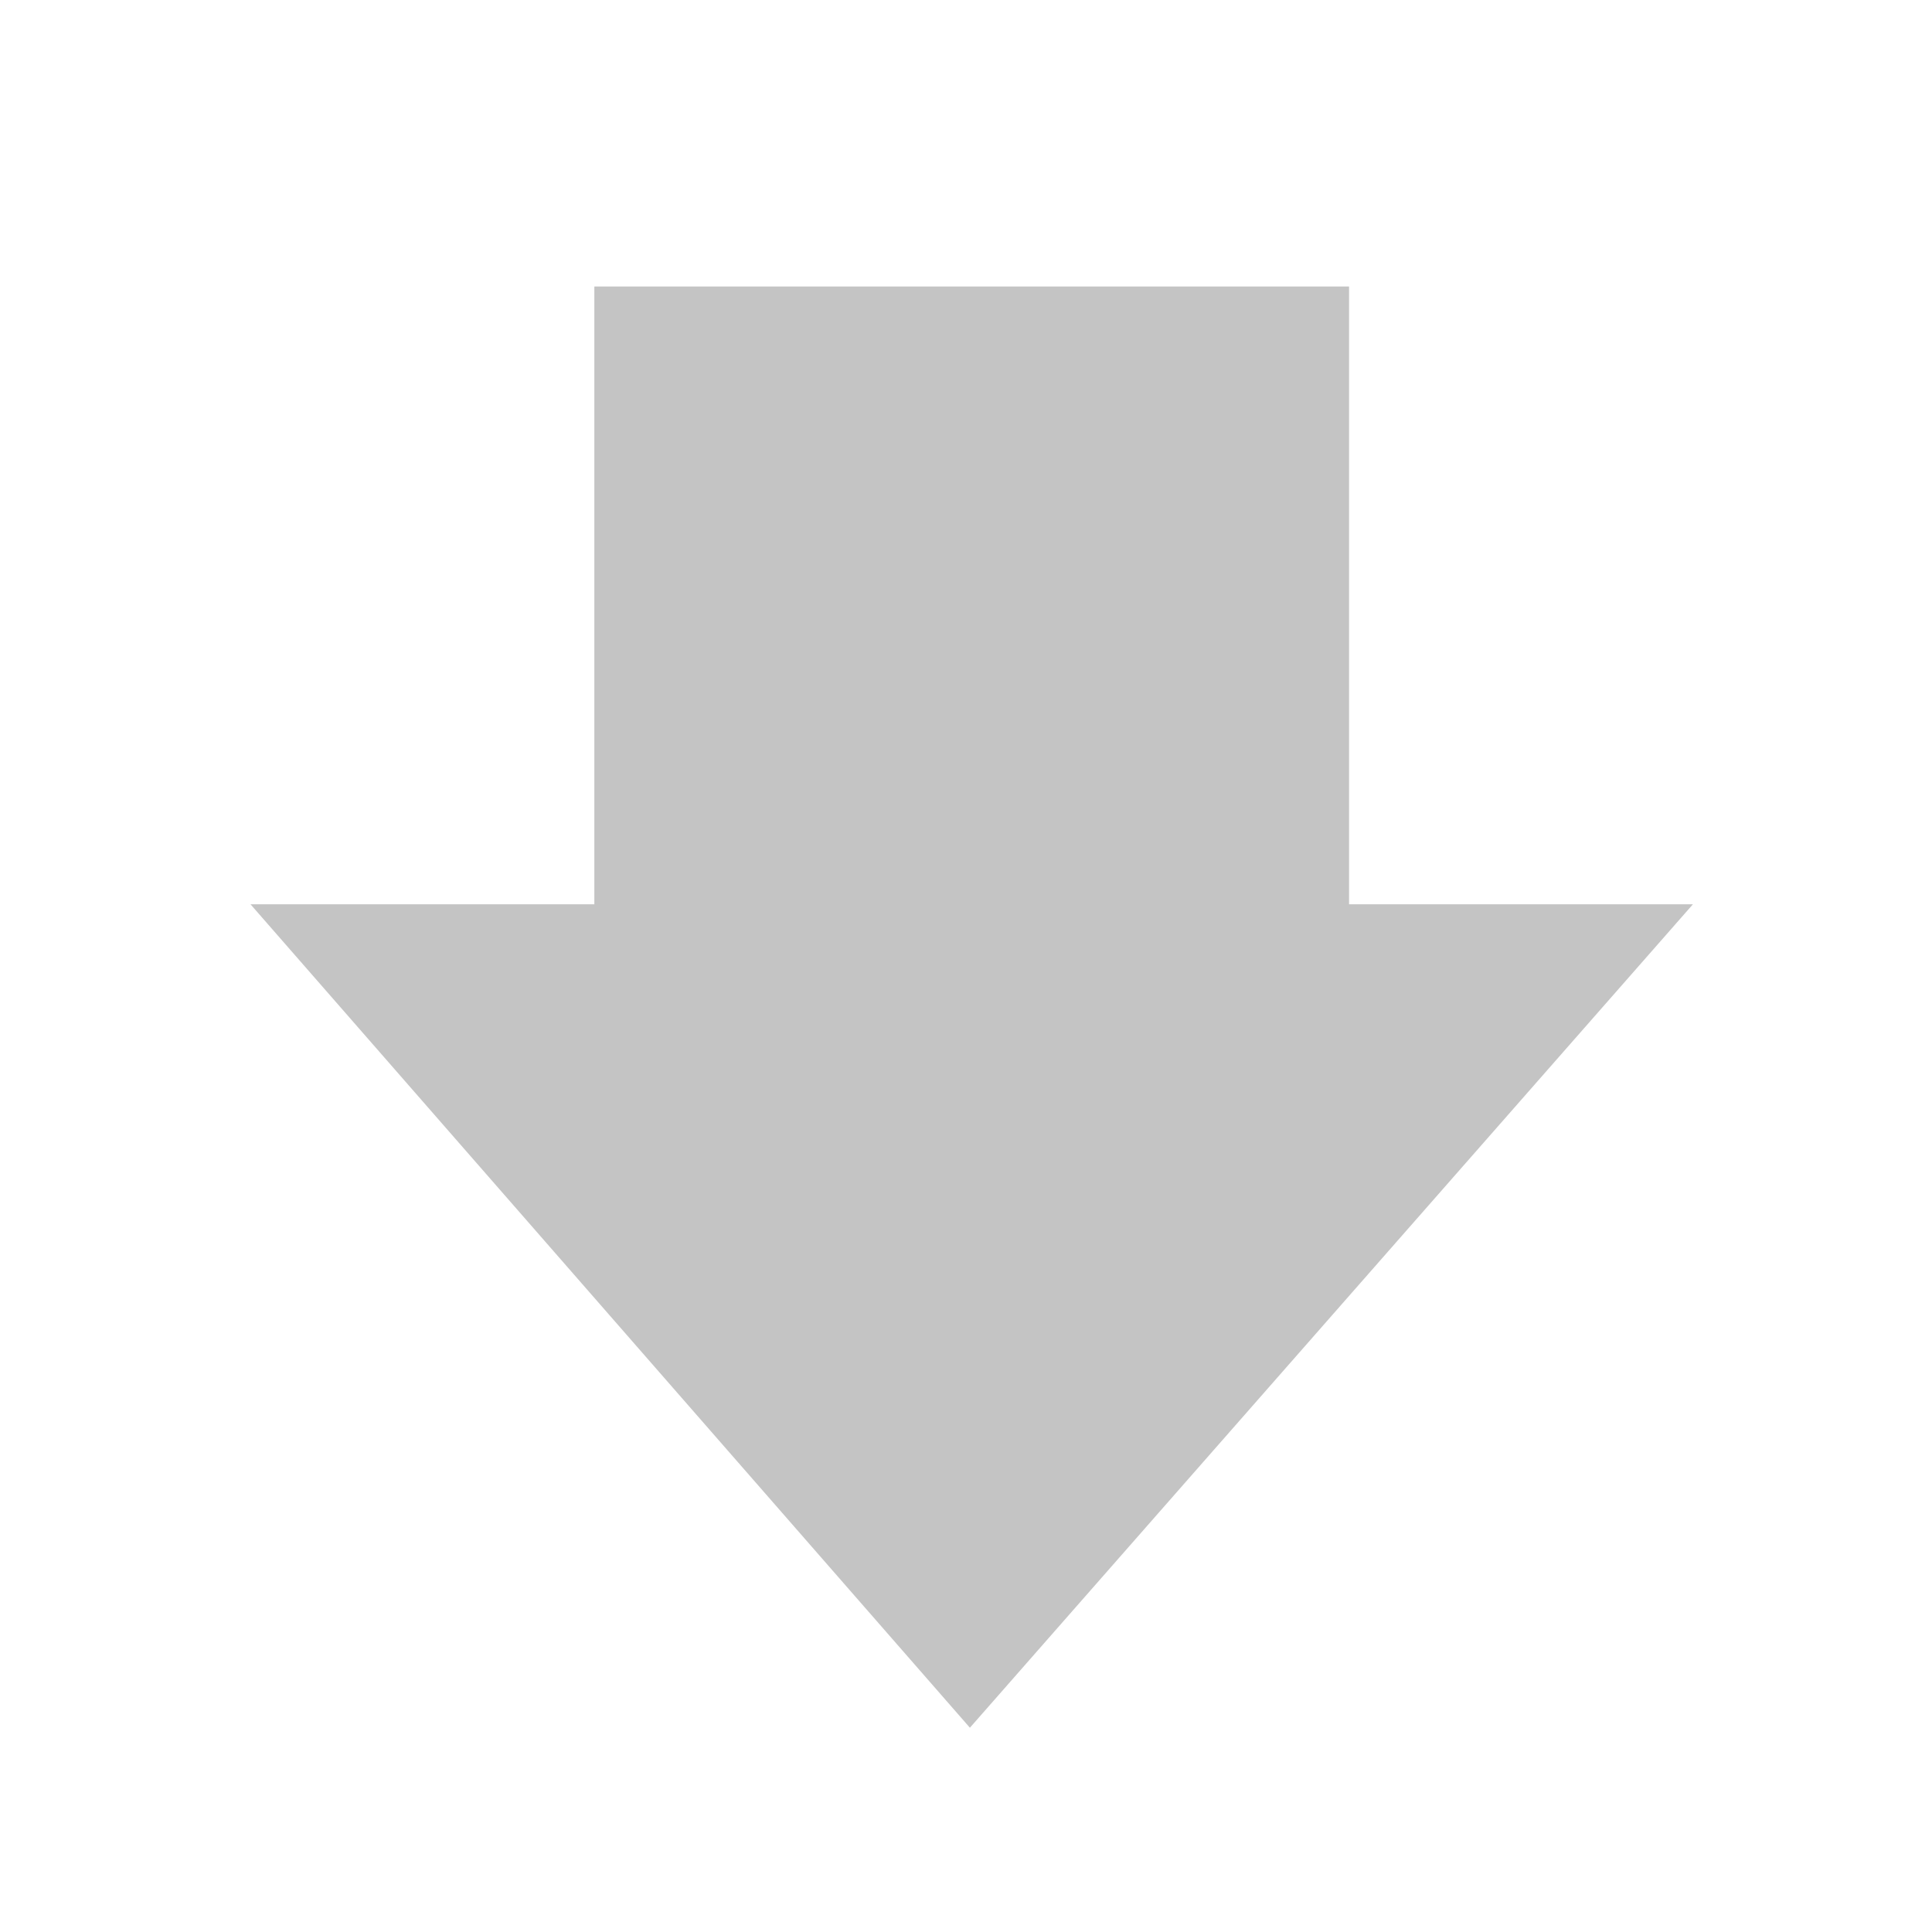
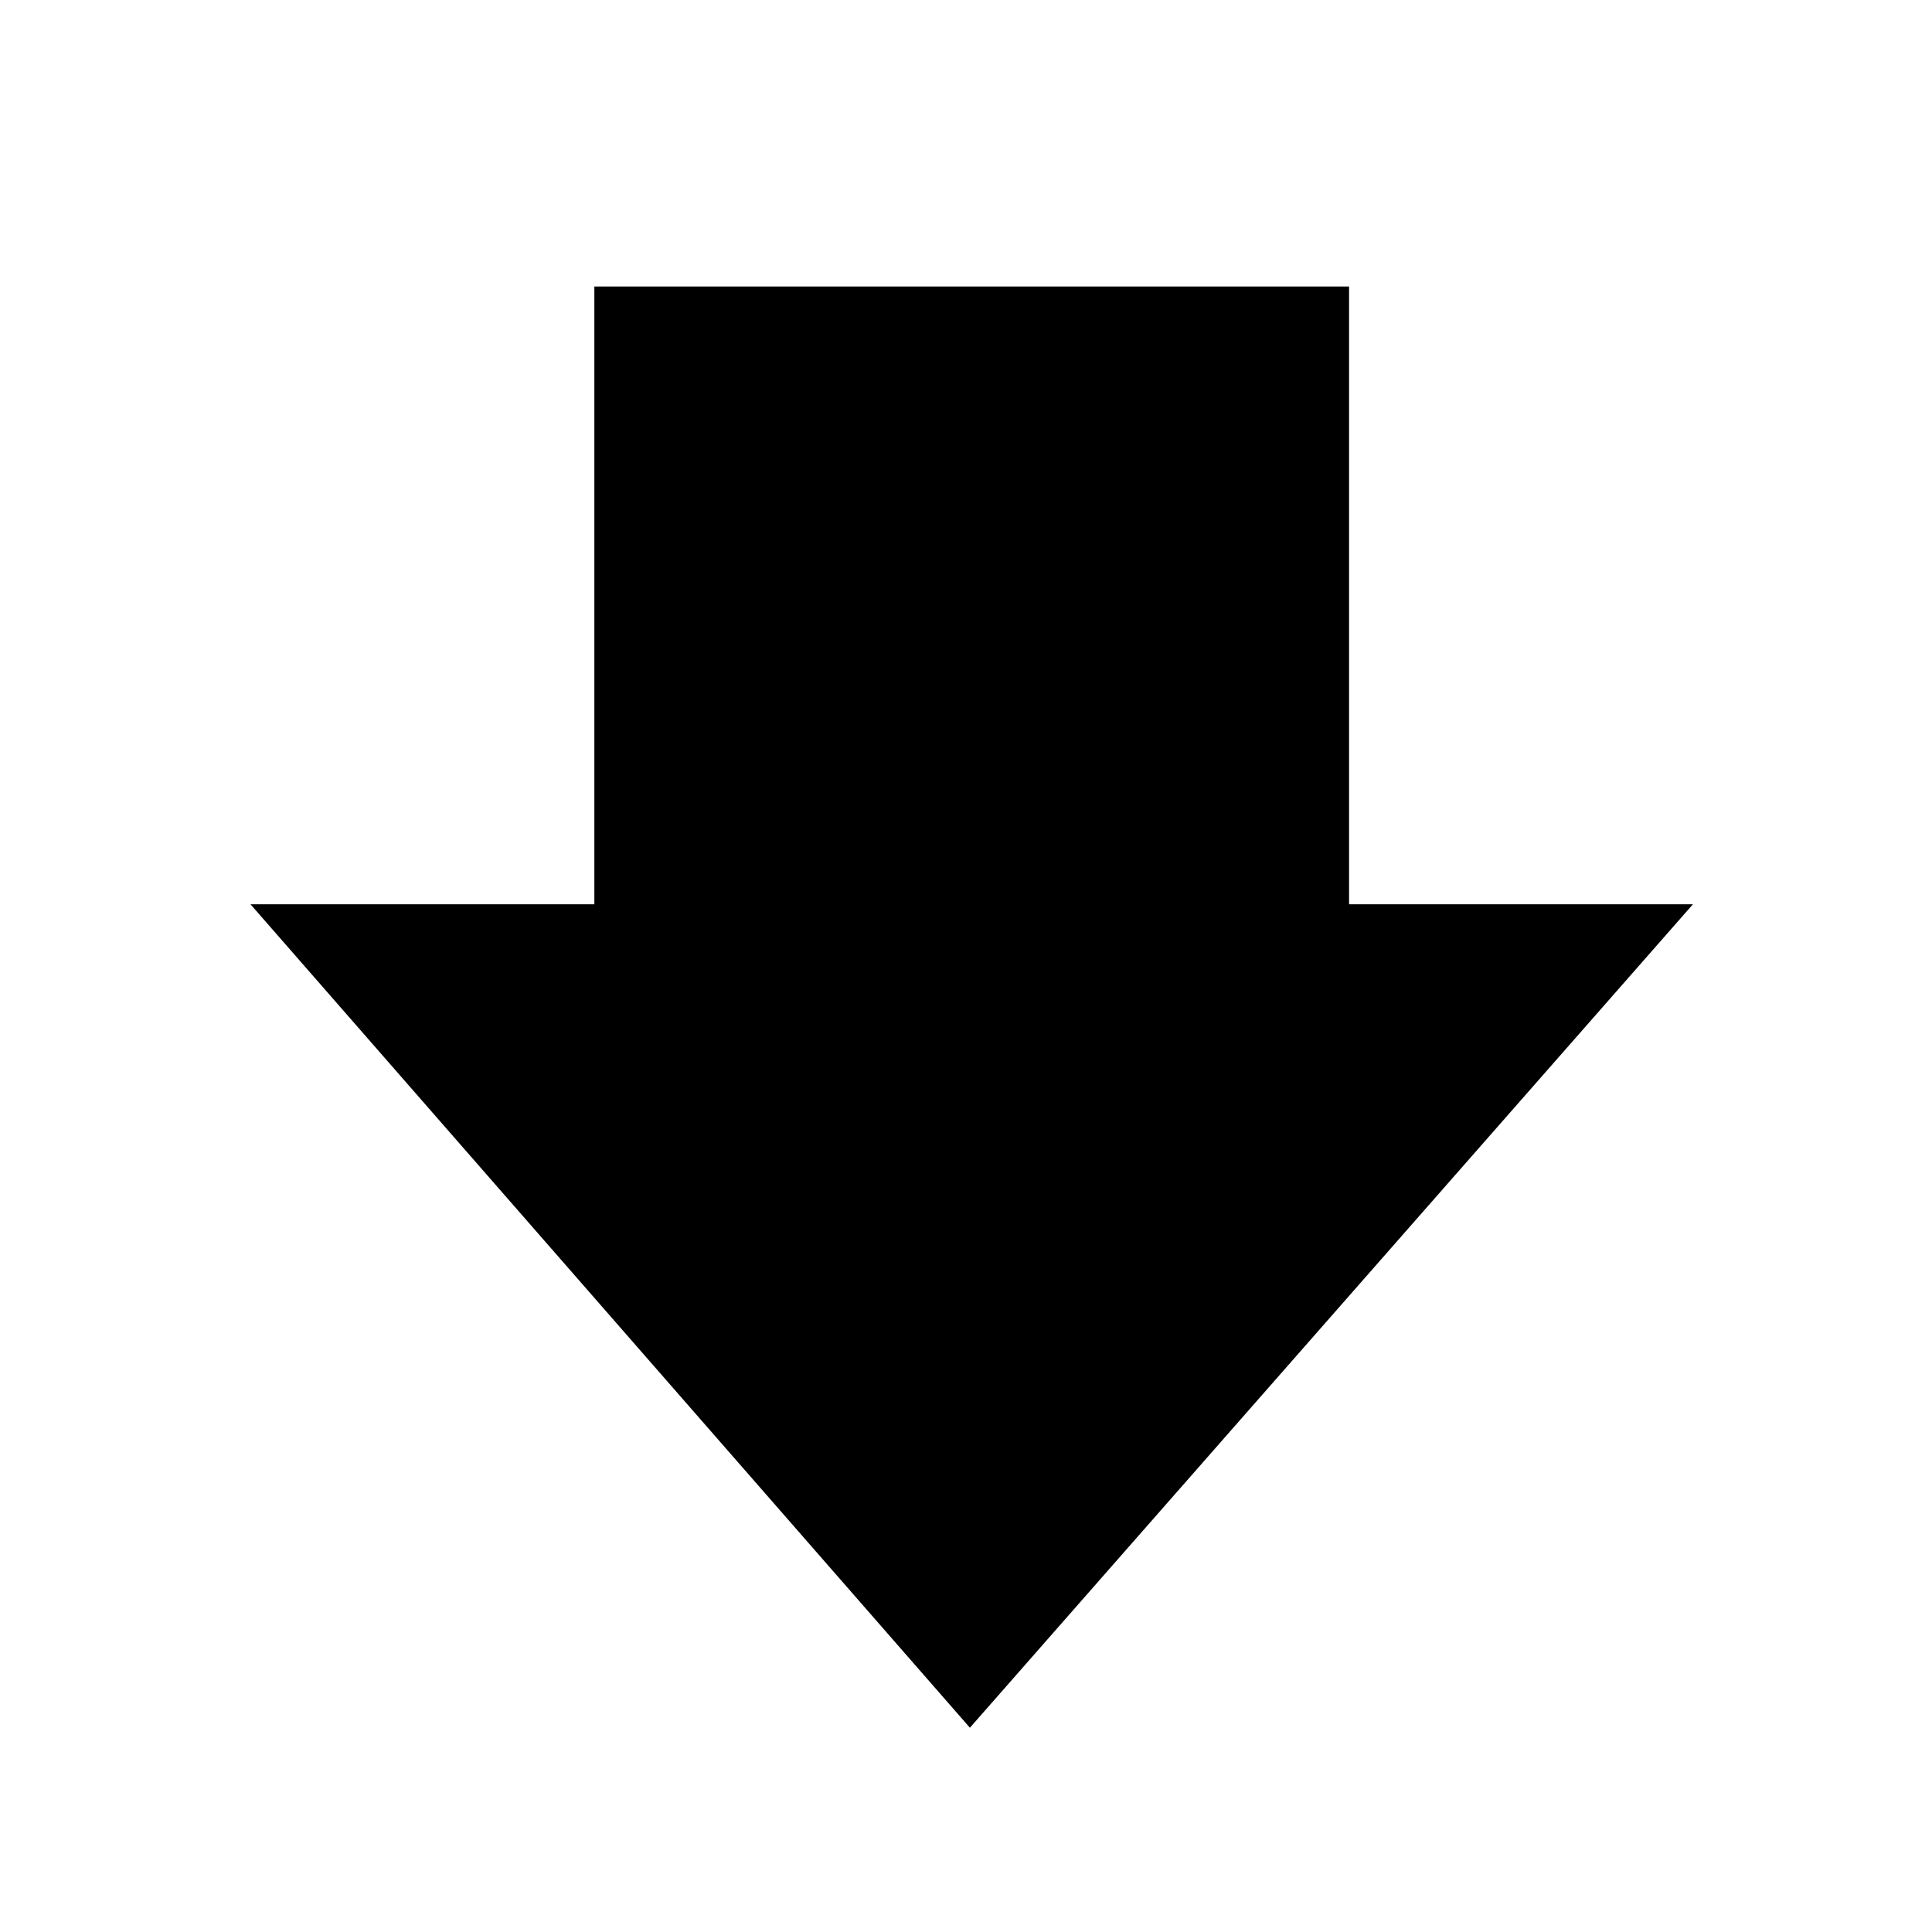
<svg xmlns="http://www.w3.org/2000/svg" height="96" width="96" version="1.1">
  <defs>
-     <linearGradient id="a" y2="44.051" gradientUnits="userSpaceOnUse" x2="22.182" gradientTransform="matrix(0 -1.7595 -1.8182 0 91.723 89.072)" y1="14.5" x1="22.182">
-       <stop stop-color="#c4c4c4" offset="0" />
-       <stop stop-color="#c4c4c4" offset="1" />
+     <linearGradient id="a" y2="44.051" gradientUnits="userSpaceOnUse" stop-color="#c4c4c4" x2="22.182" gradientTransform="matrix(0 -1.7595 -1.8182 0 91.723 89.072)" y1="14.5" x1="22.182">
+       <stop offset="0" />
+       <stop offset="1" />
    </linearGradient>
  </defs>
  <path d="m84.12 44.934-35.926 40.916-35.746-40.916h17.085v-30.697h37.501v30.697h17.085z" fill="url(#a)" />
</svg>
